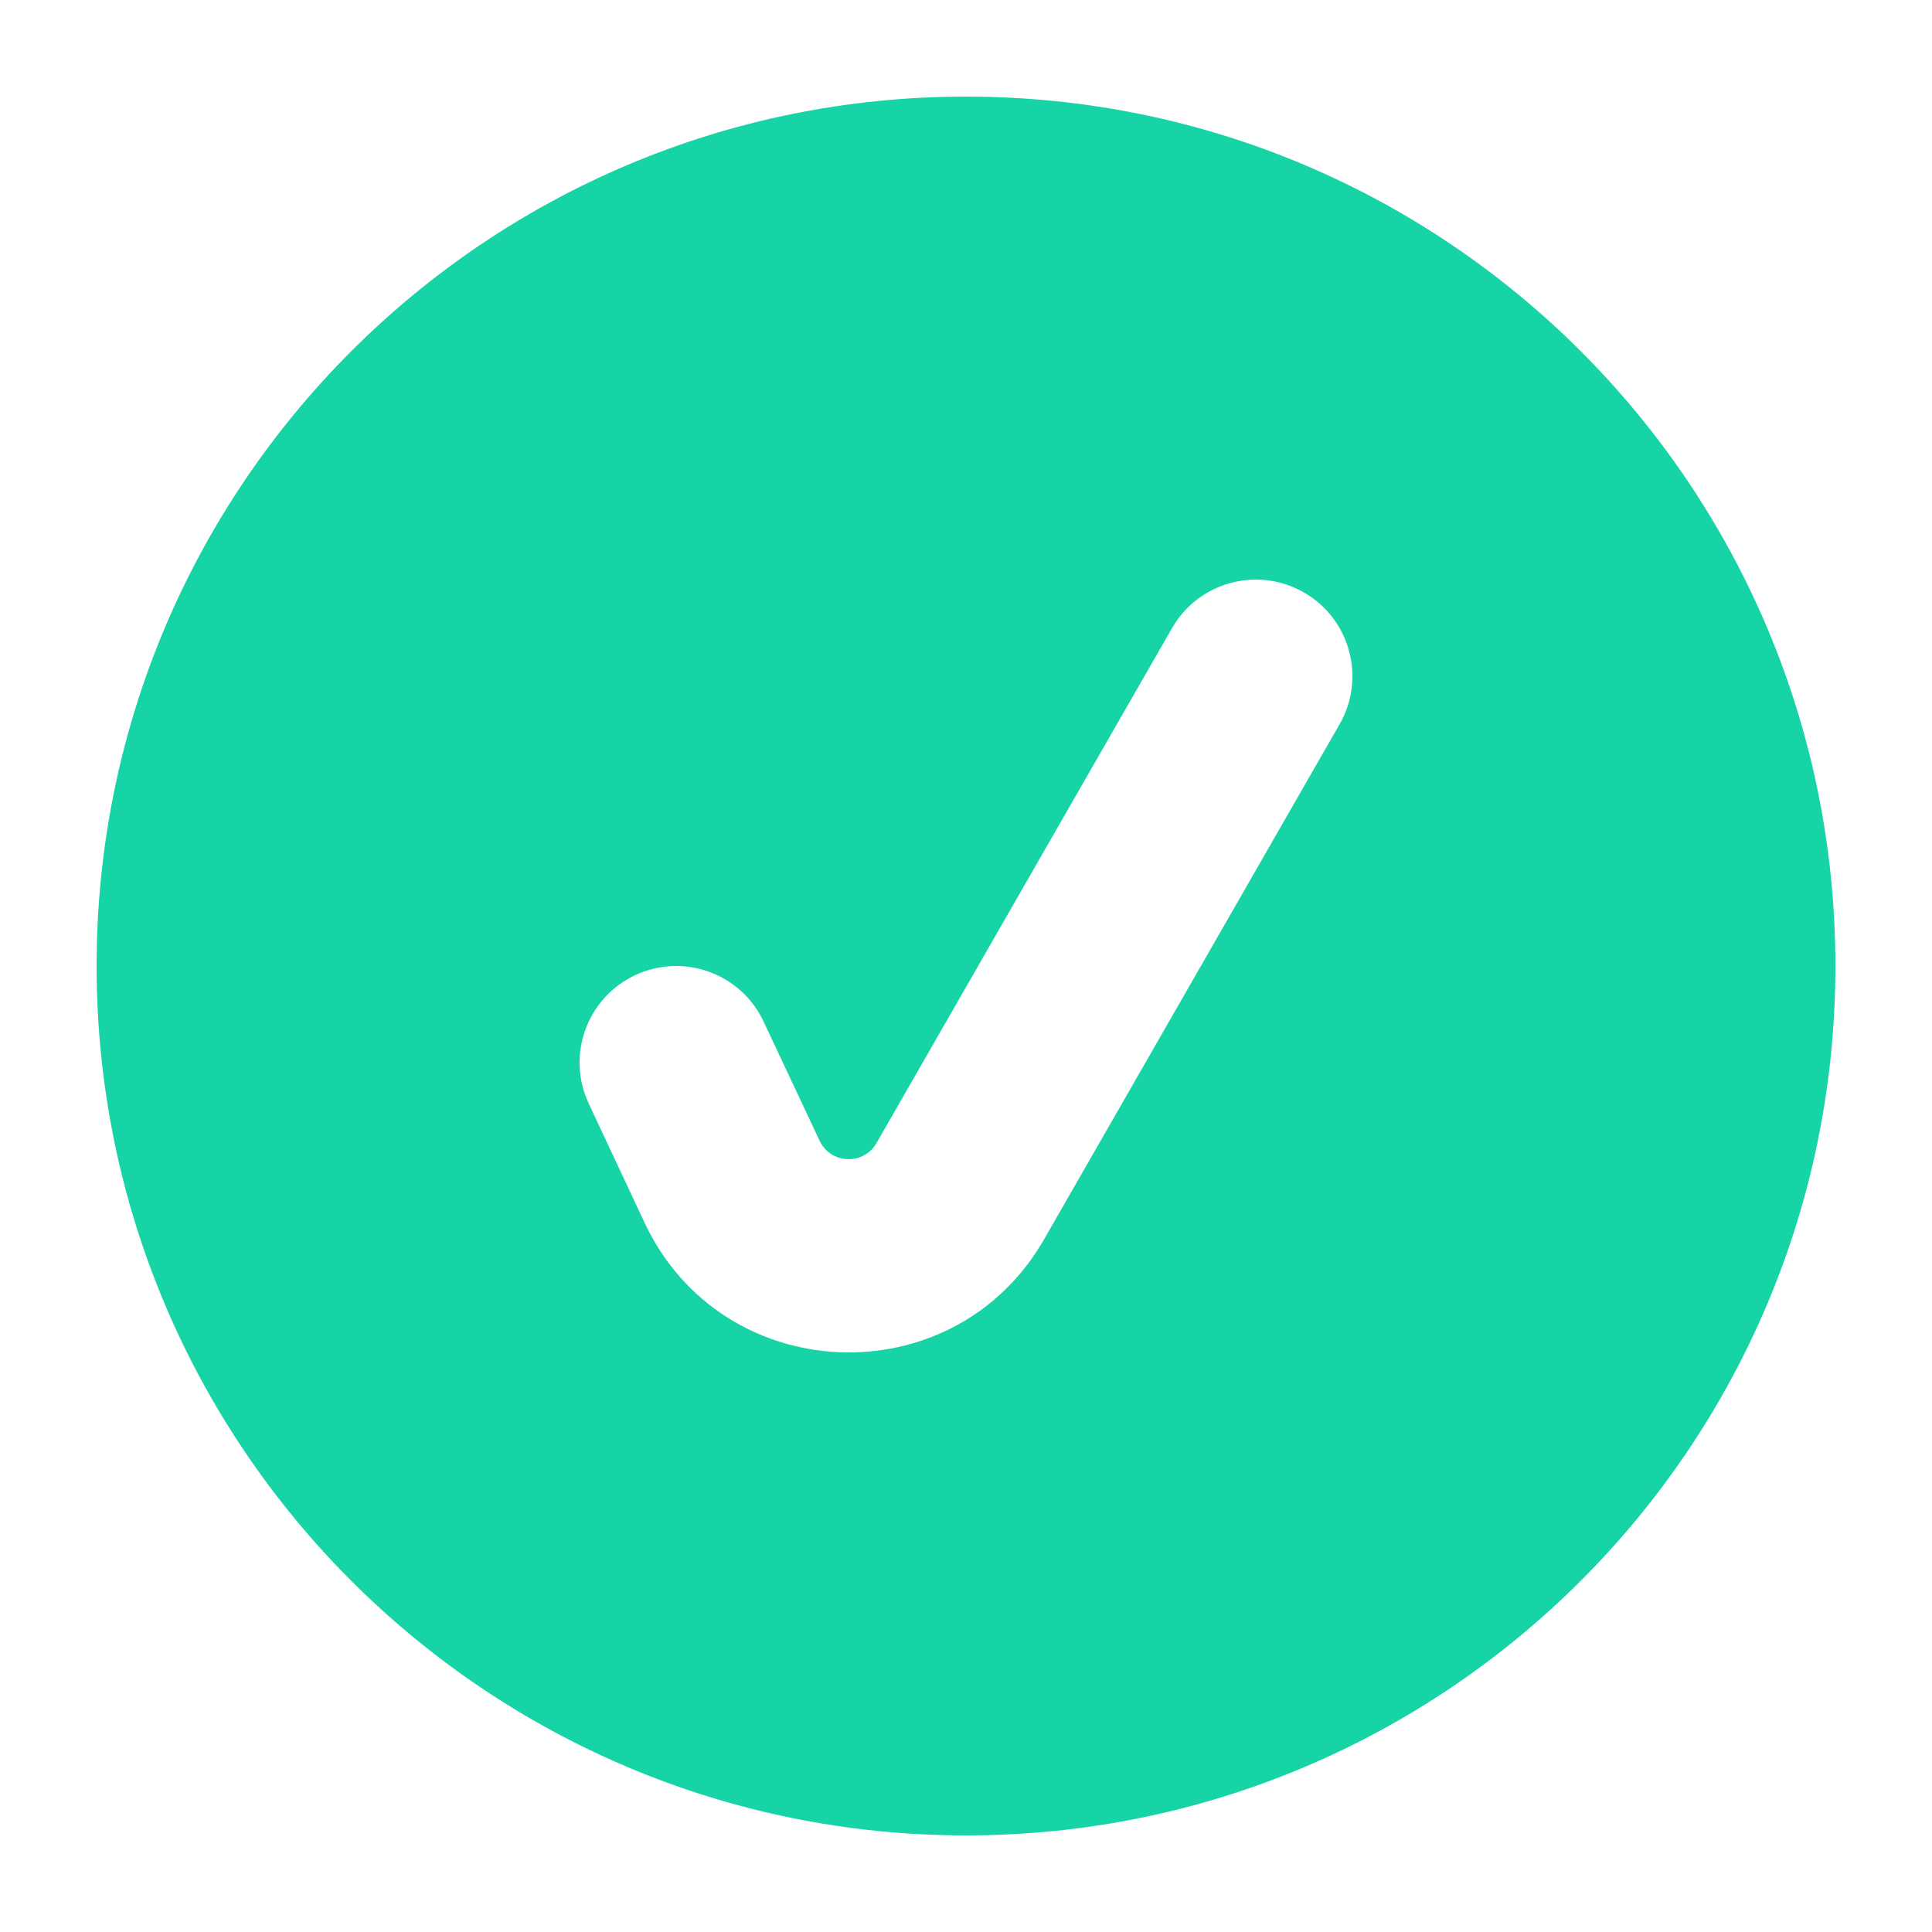
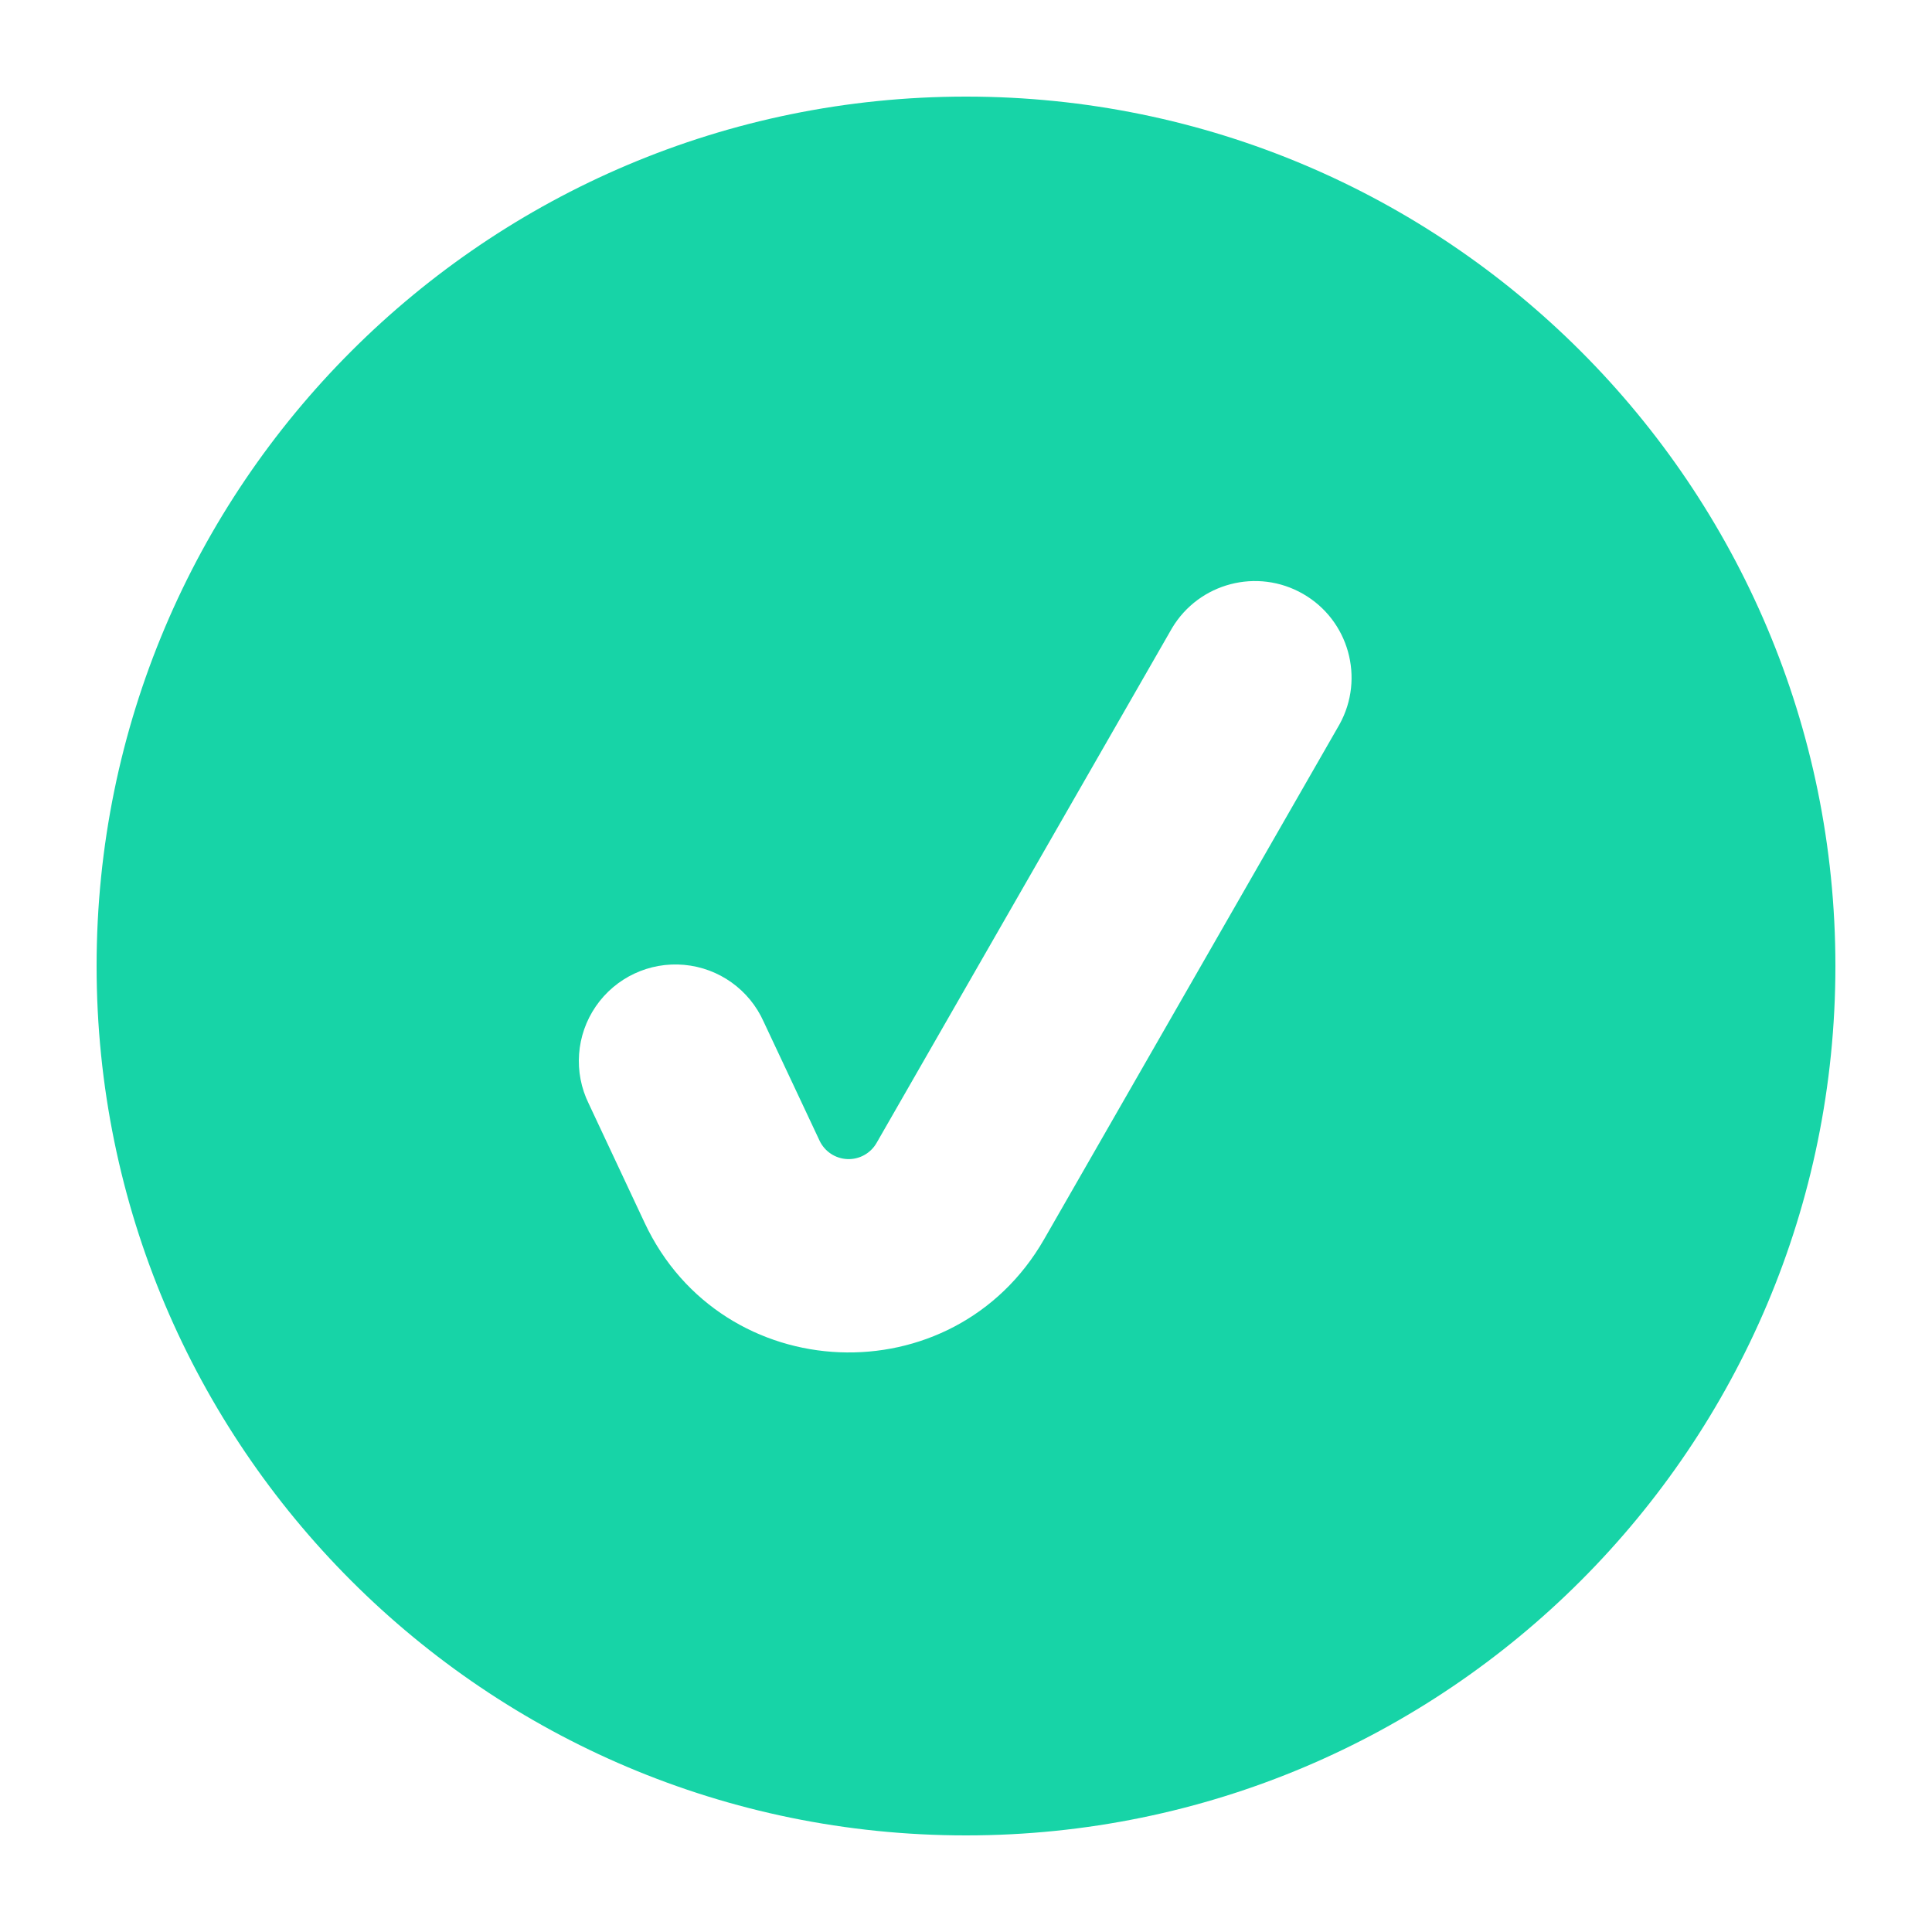
- <svg xmlns="http://www.w3.org/2000/svg" width="20" height="20" viewBox="0 0 20 20" fill="none">
-   <path fill-rule="evenodd" clip-rule="evenodd" d="M10 1C5.029 1 1 5.029 1 10C1 14.971 5.029 19 10 19C14.971 19 19 14.971 19 10C19 5.029 14.971 1 10 1ZM13.867 7.498C14.142 7.019 13.977 6.407 13.498 6.133C13.019 5.858 12.408 6.023 12.133 6.502L9.074 11.832C8.94 12.066 8.598 12.052 8.484 11.808L7.905 10.576C7.671 10.076 7.075 9.86 6.575 10.095C6.075 10.33 5.86 10.925 6.095 11.425L6.673 12.658C7.475 14.367 9.87 14.466 10.809 12.828L13.867 7.498Z" fill="#17D4A7" />
+ <svg xmlns="http://www.w3.org/2000/svg" width="20" height="20" fill="none">
+   <path fill="#17D4A7" fill-rule="evenodd" d="M10 1a9 9 0 1 0 0 18 9 9 0 0 0 0-18Zm3.867 6.498a1 1 0 0 0-1.734-.996l-3.059 5.33a.333.333 0 0 1-.59-.024l-.579-1.232a1 1 0 1 0-1.81.85l.578 1.232c.802 1.71 3.197 1.808 4.136.17l3.058-5.33Z" clip-rule="evenodd" />
</svg>
